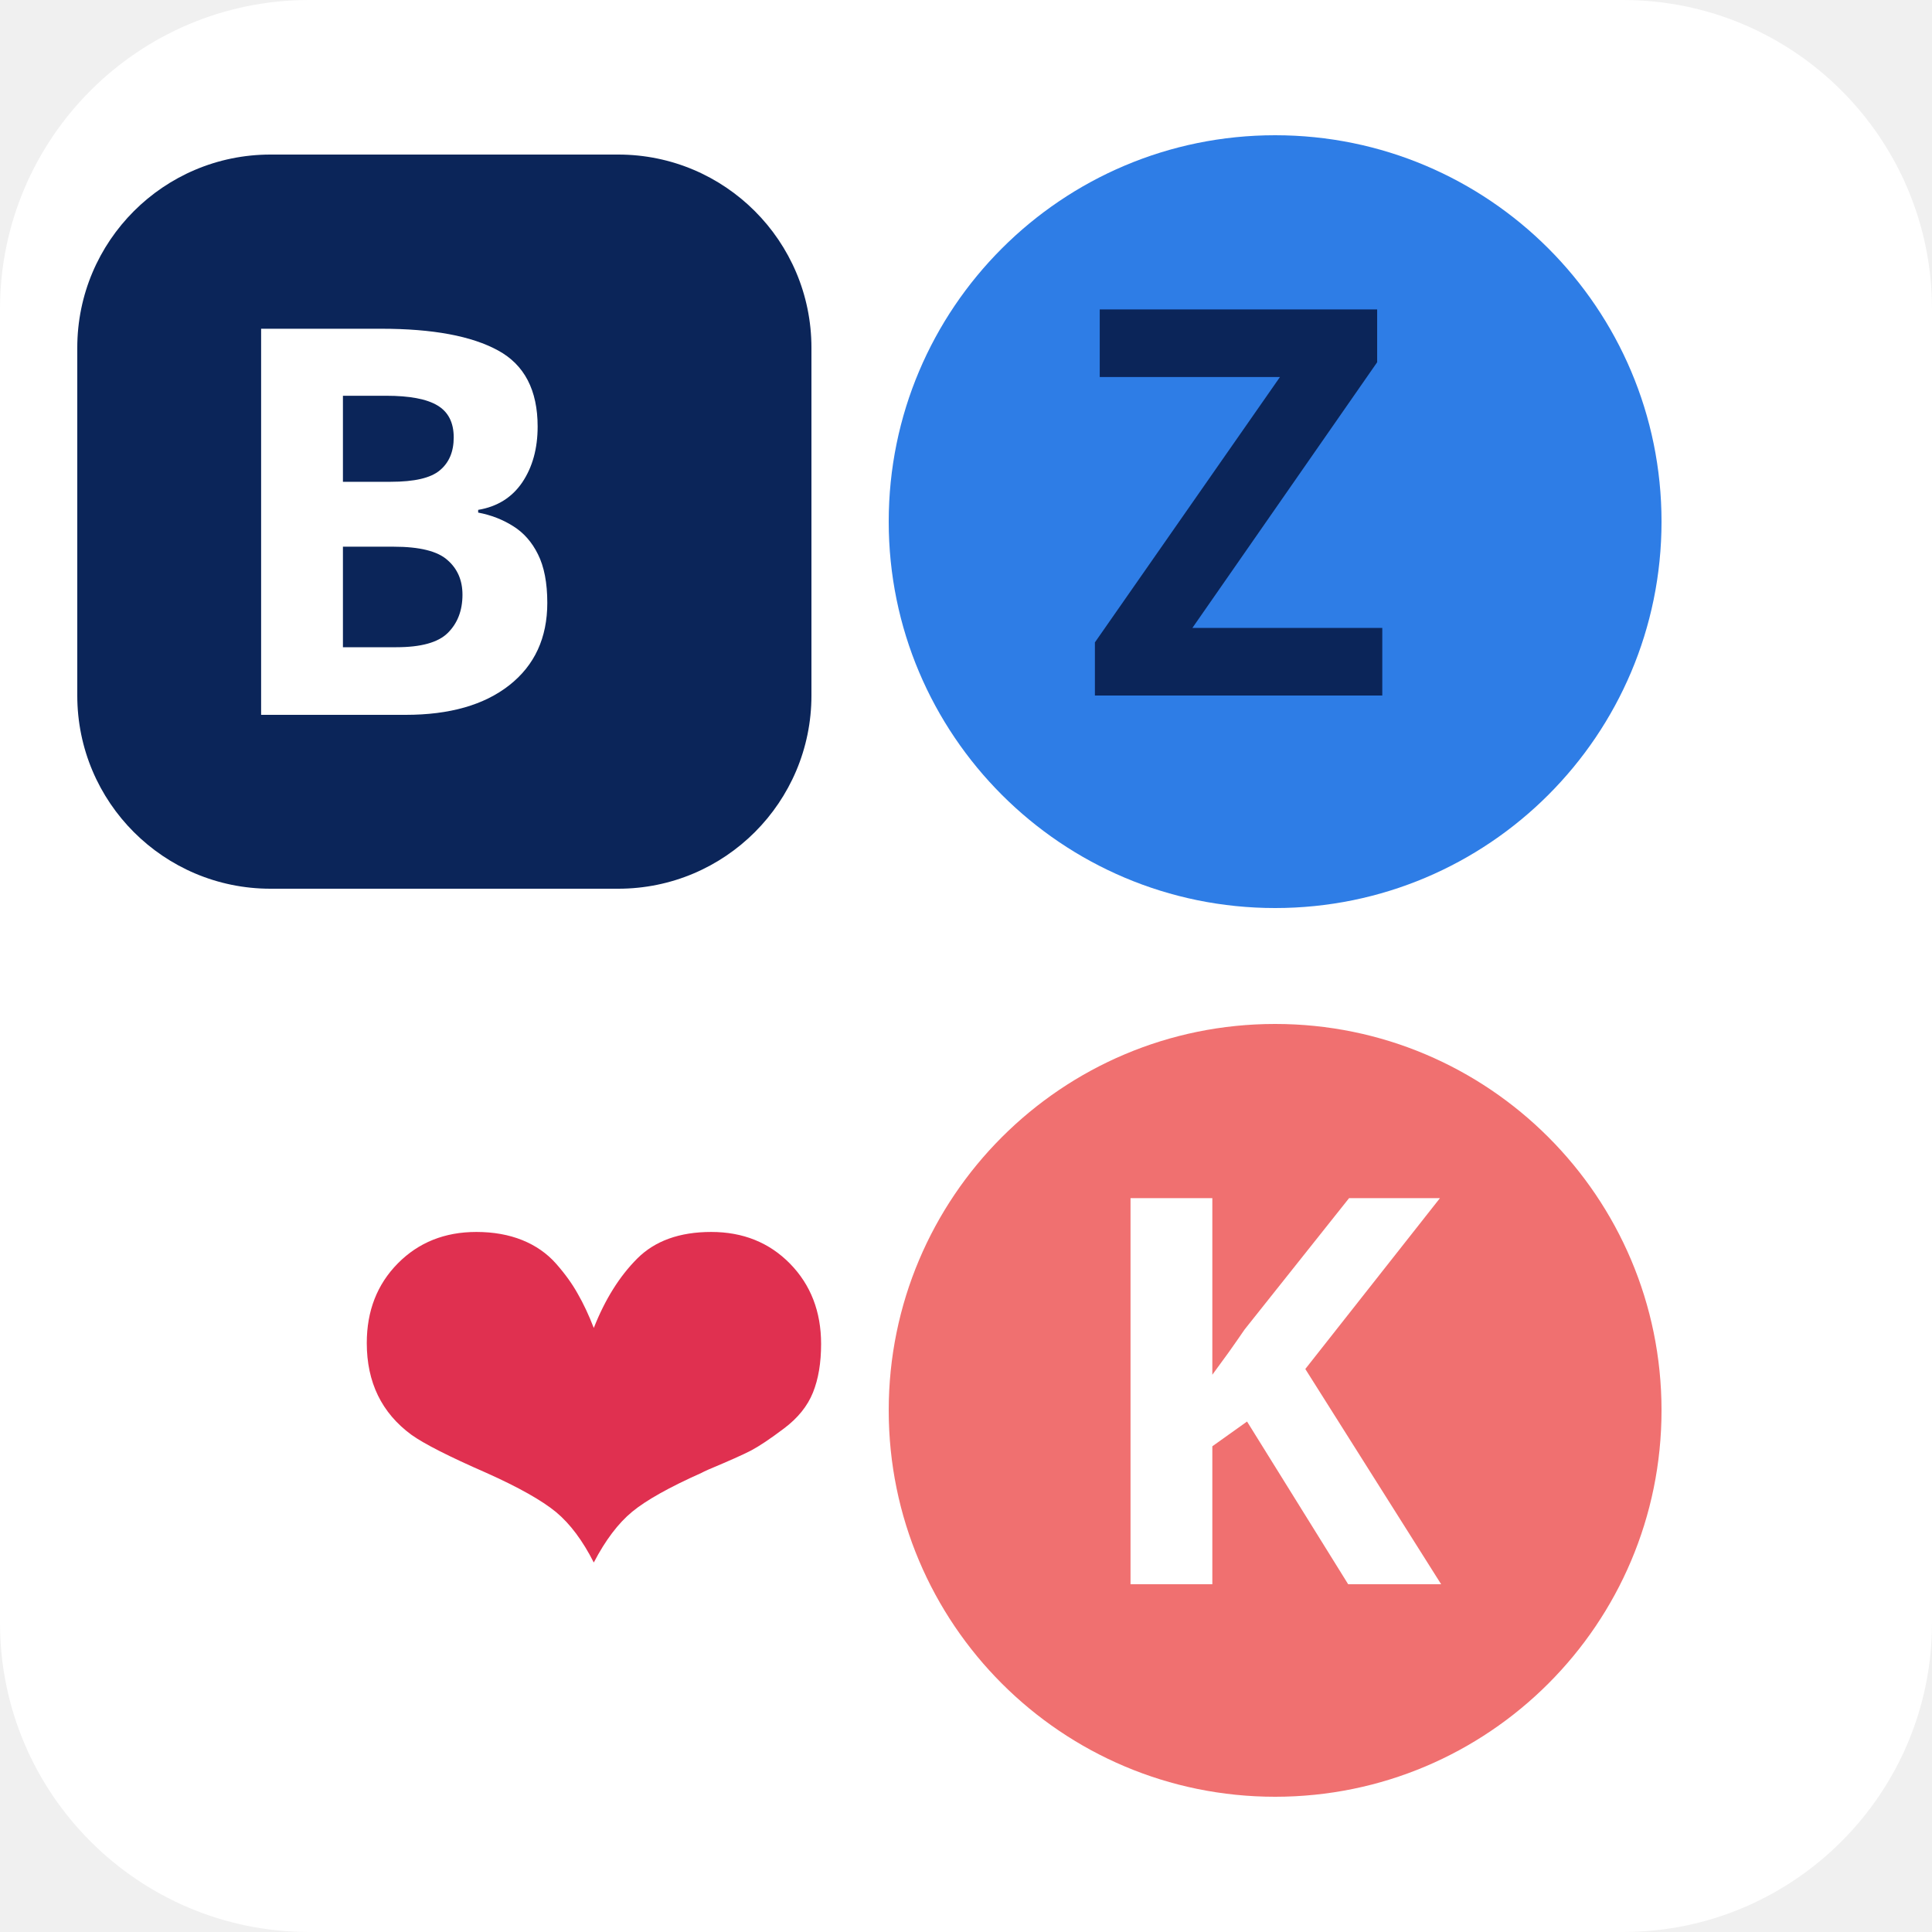
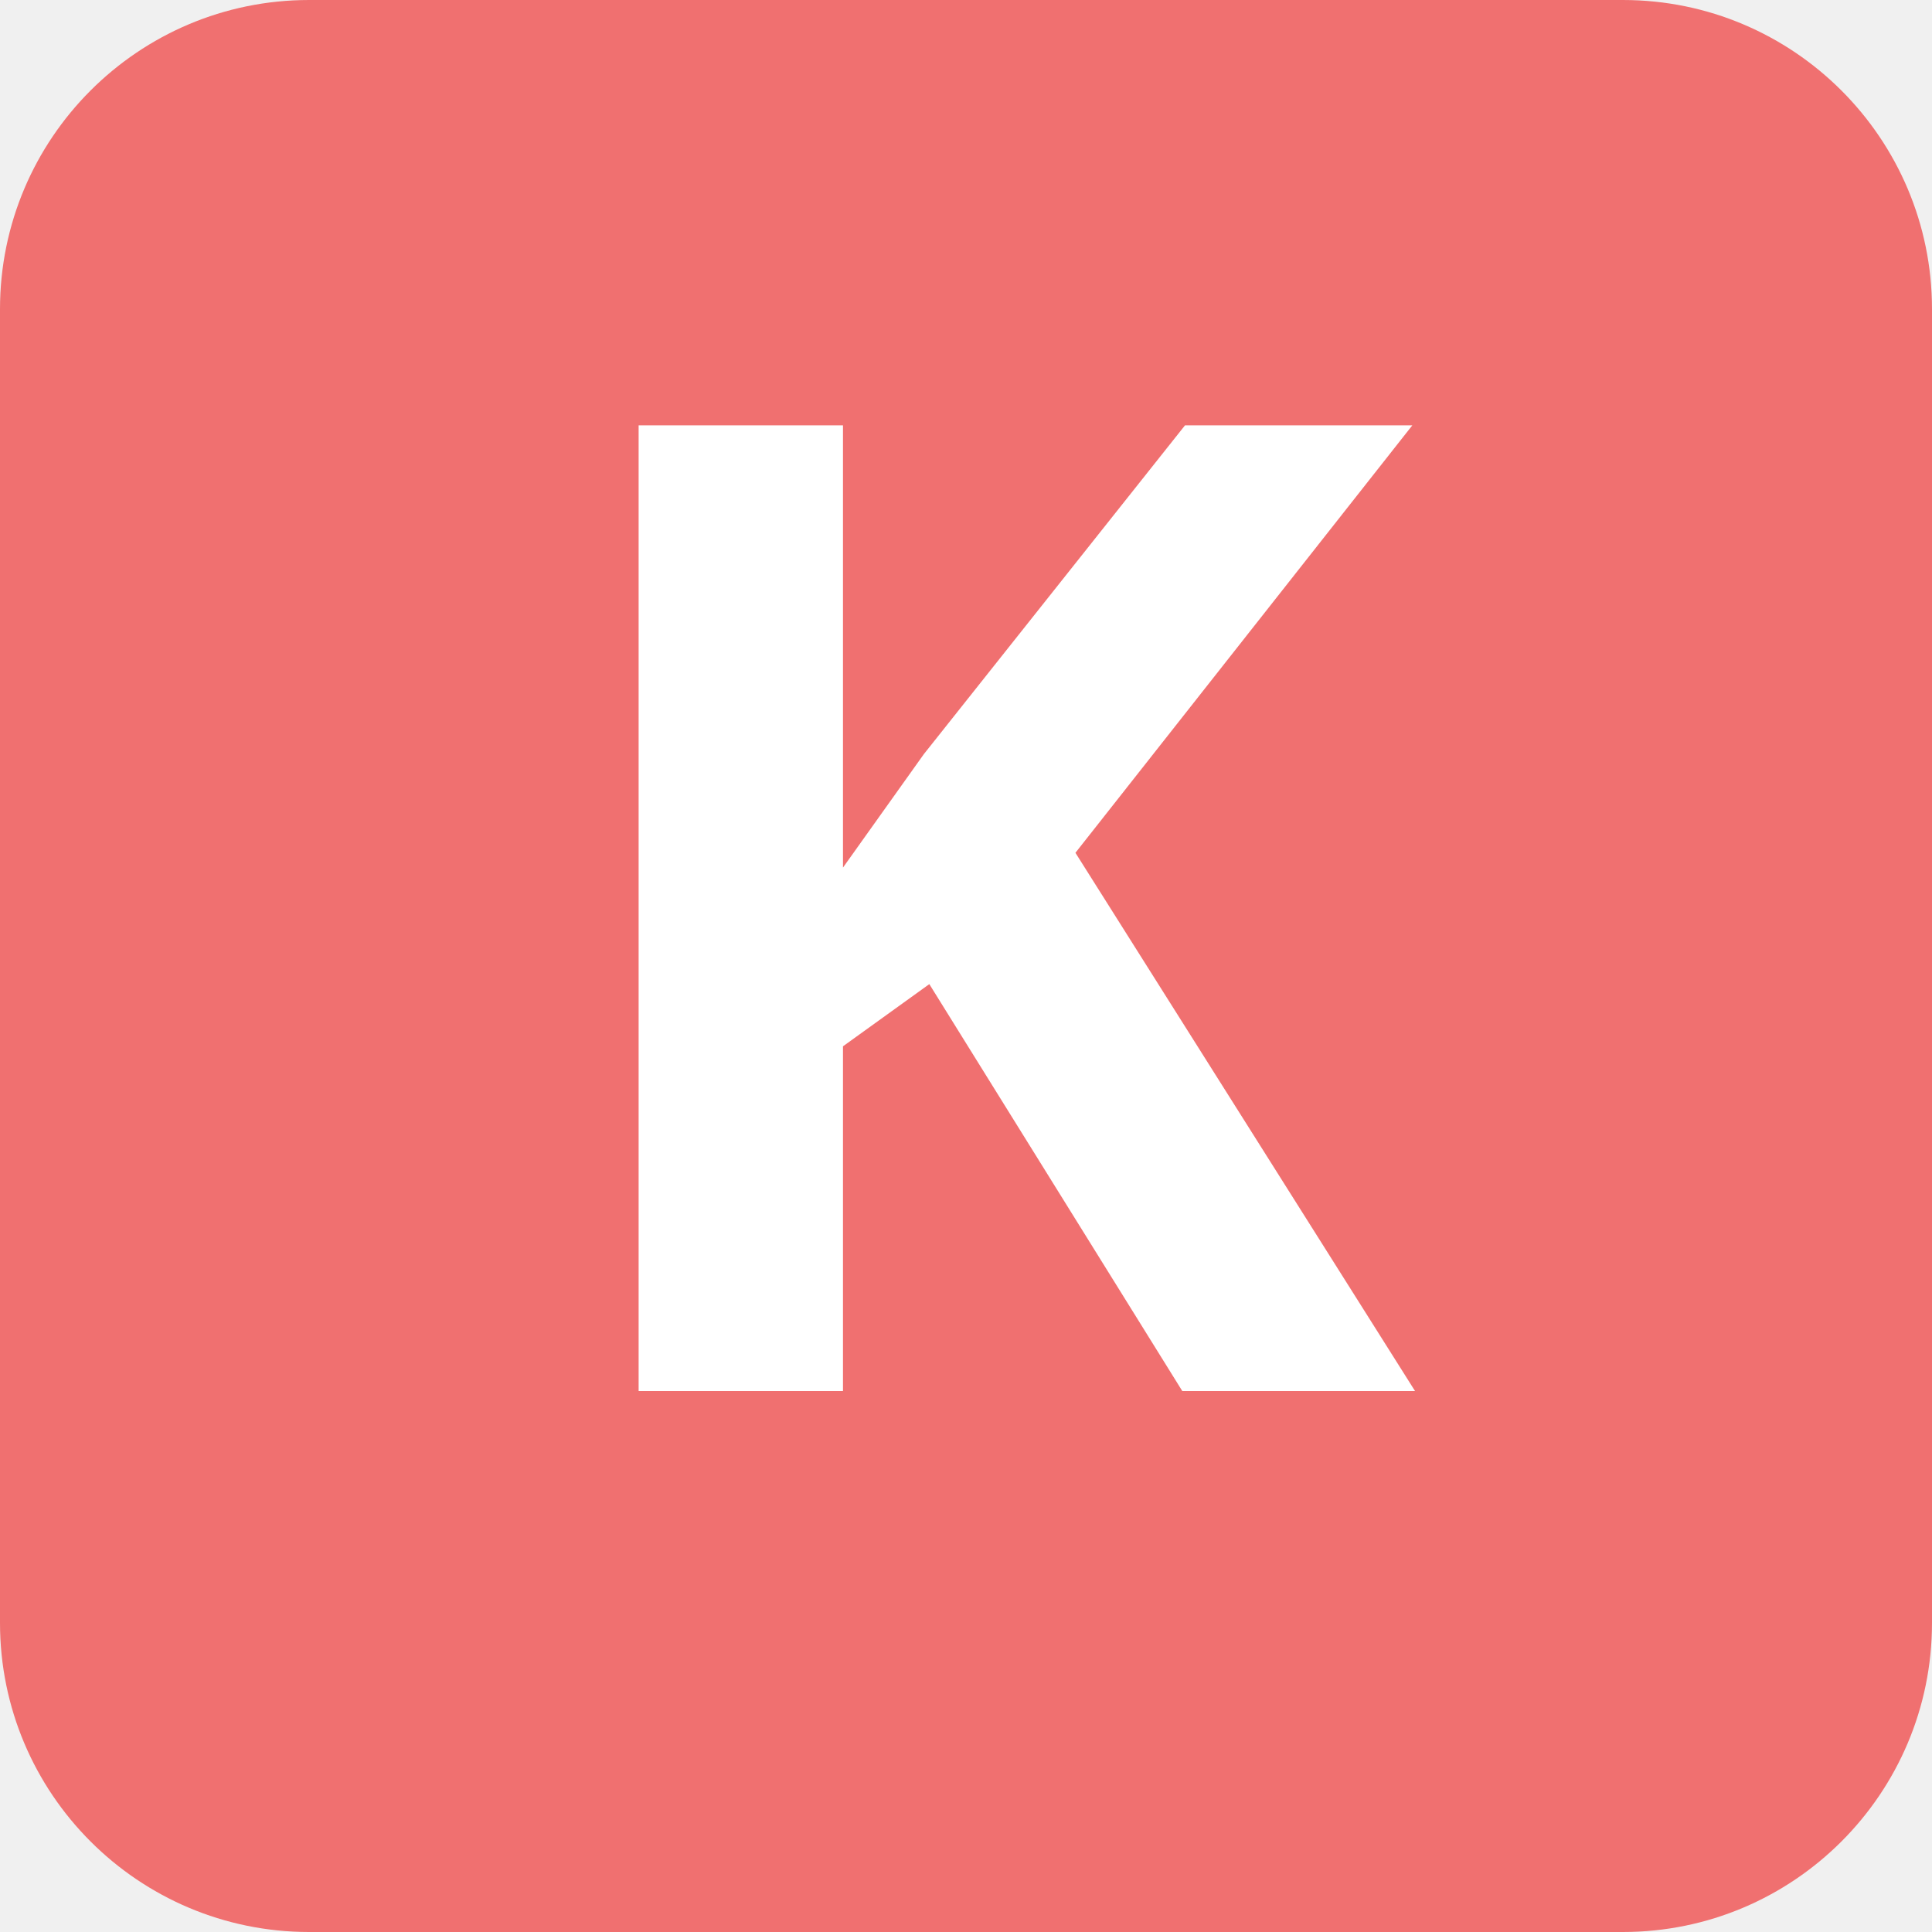
<svg xmlns="http://www.w3.org/2000/svg" viewBox="0 0 100 100">
-   <rect width="100" height="100" rx="16" fill="white" />
-   <rect x="4" y="8" width="38" height="38" rx="10" fill="#0B2559" />
-   <text x="11" y="37" font-family="Arial Black, sans-serif" font-weight="900" font-size="28" fill="white">B</text>
-   <circle cx="66" cy="27" r="20" fill="#2E7DE6" />
-   <text x="56" y="36" font-family="Arial Black, sans-serif" font-weight="900" font-size="28" fill="#0B2559">Z</text>
-   <text x="18" y="82" font-size="28" fill="#E03050">❤</text>
-   <circle cx="66" cy="73" r="20" fill="#F07070" />
-   <text x="56" y="82" font-family="Arial Black, sans-serif" font-weight="900" font-size="28" fill="white">K</text>
+   <rect width="100" height="100" rx="16" fill="#F07070" />
+   <text x="50" y="72" font-family="Arial Black, sans-serif" font-weight="900" font-size="70" fill="white" text-anchor="middle">K</text>
</svg>
